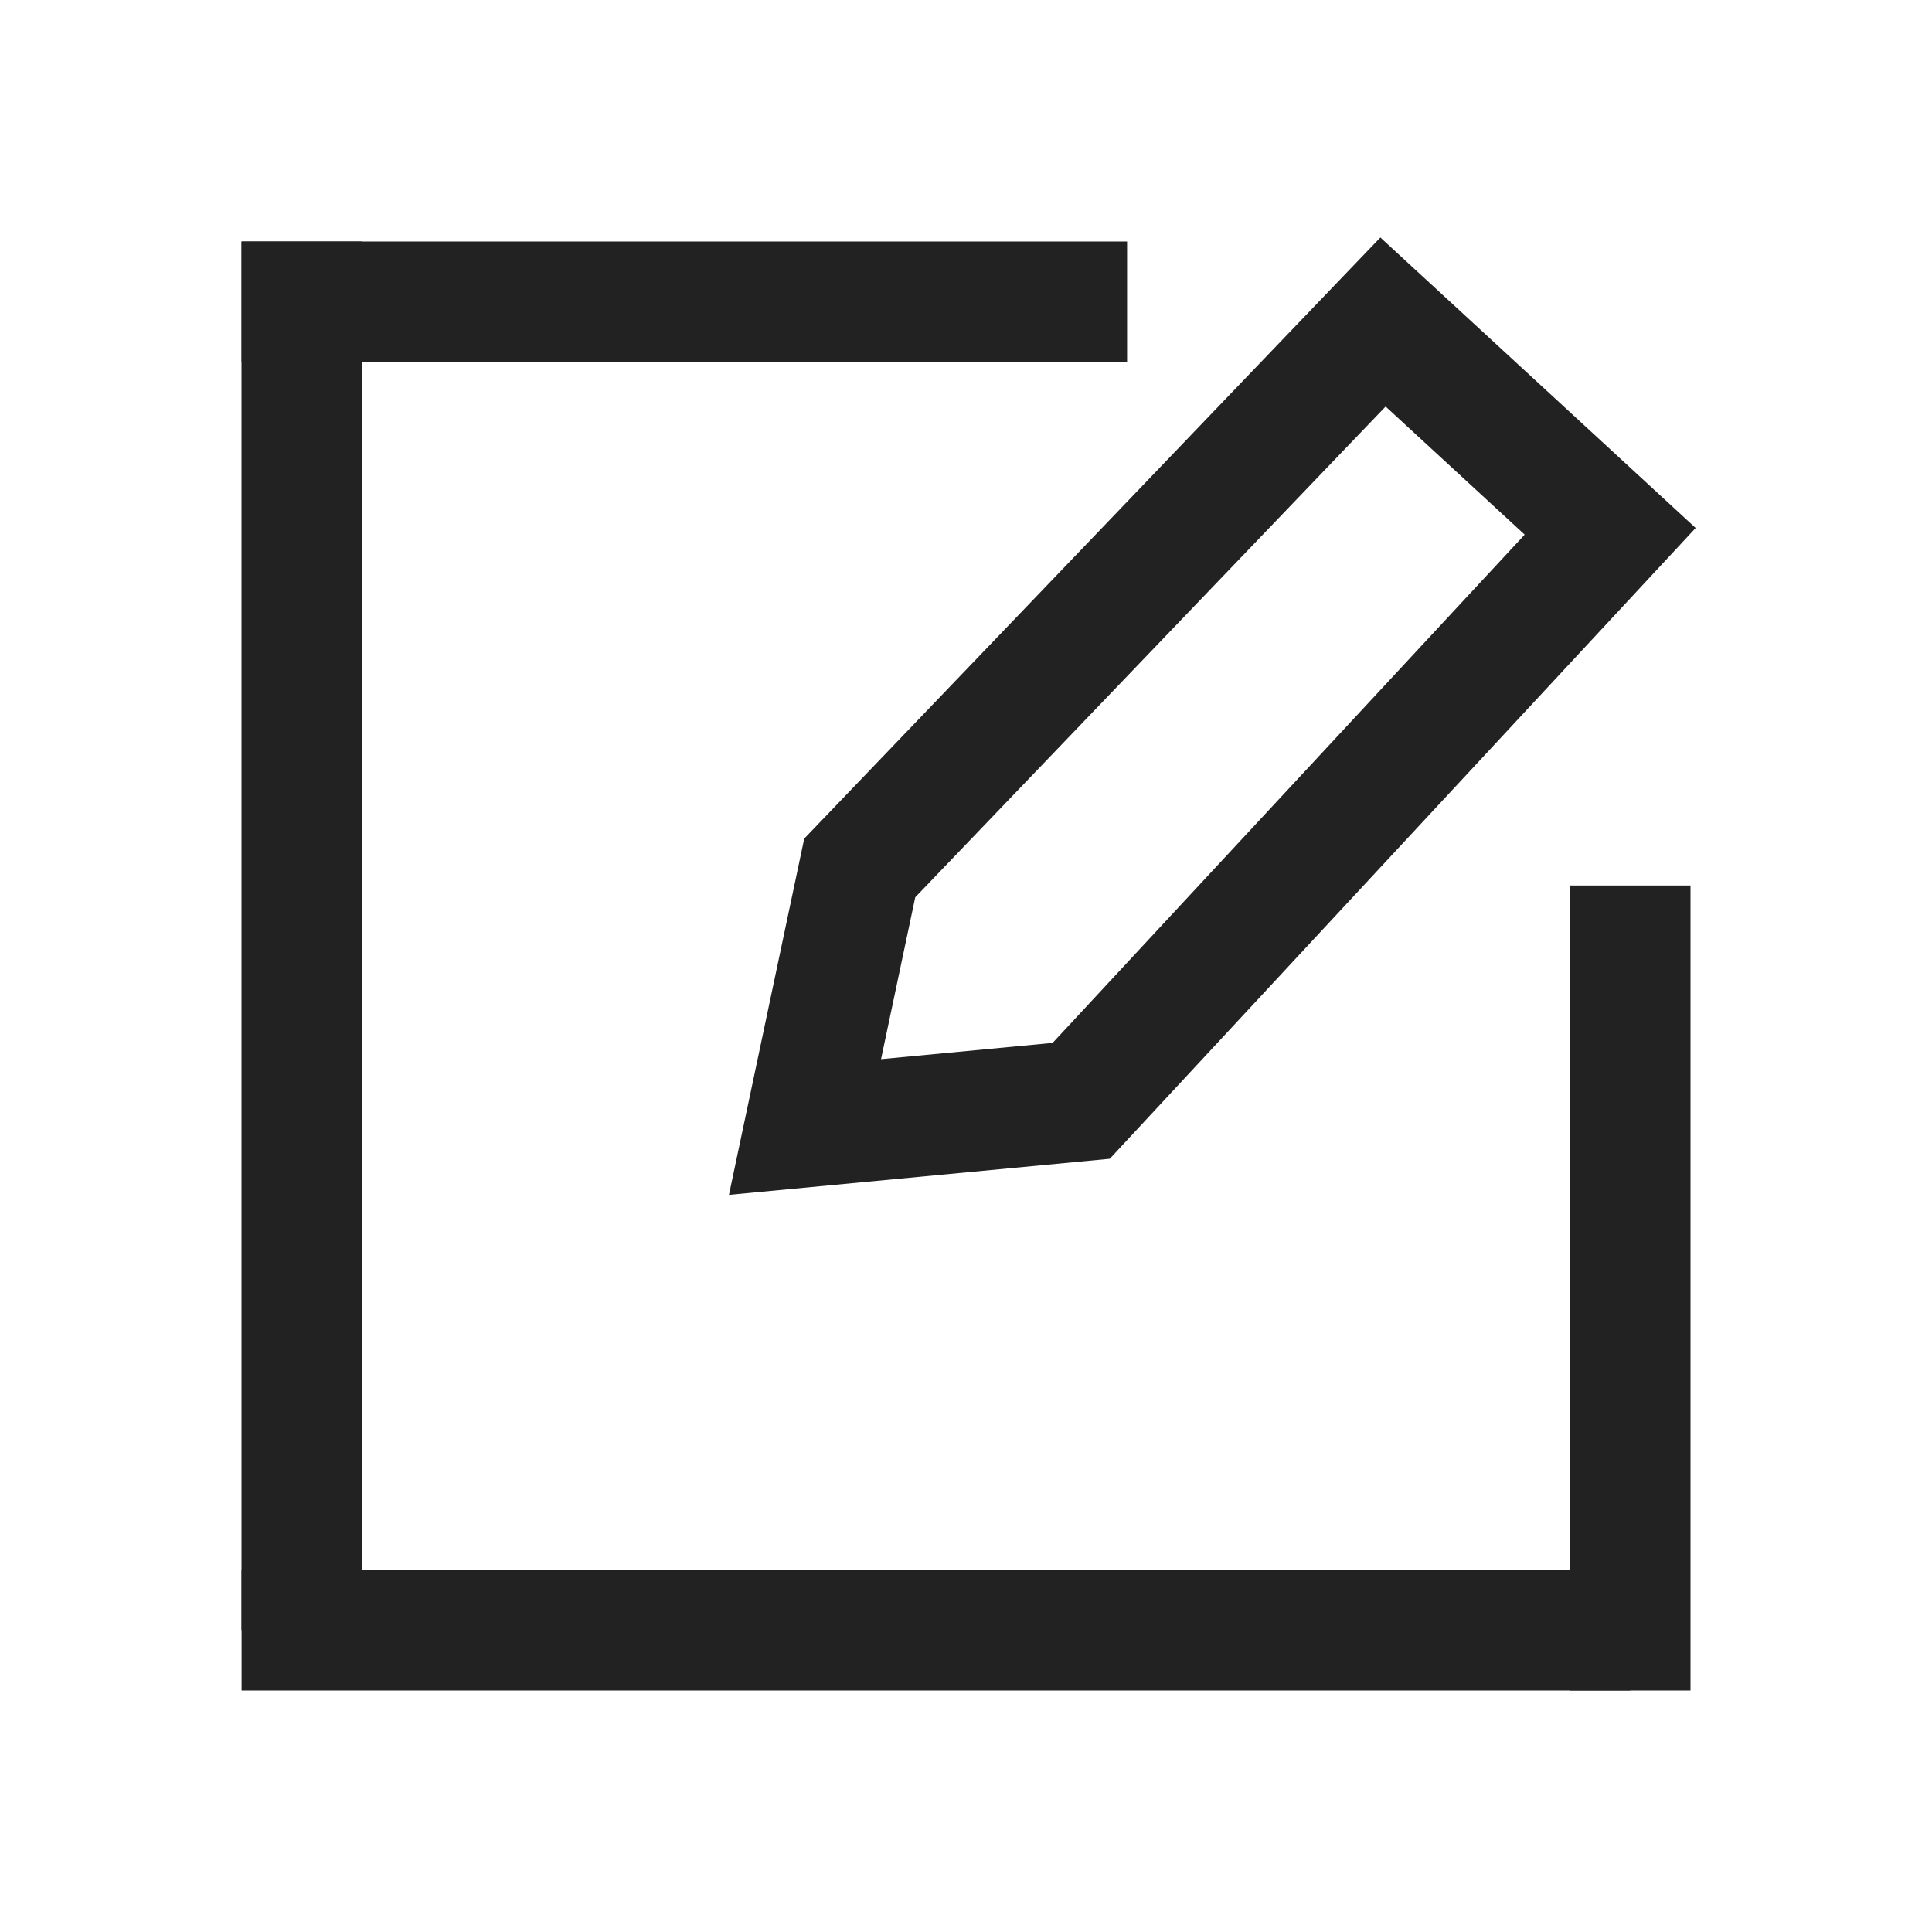
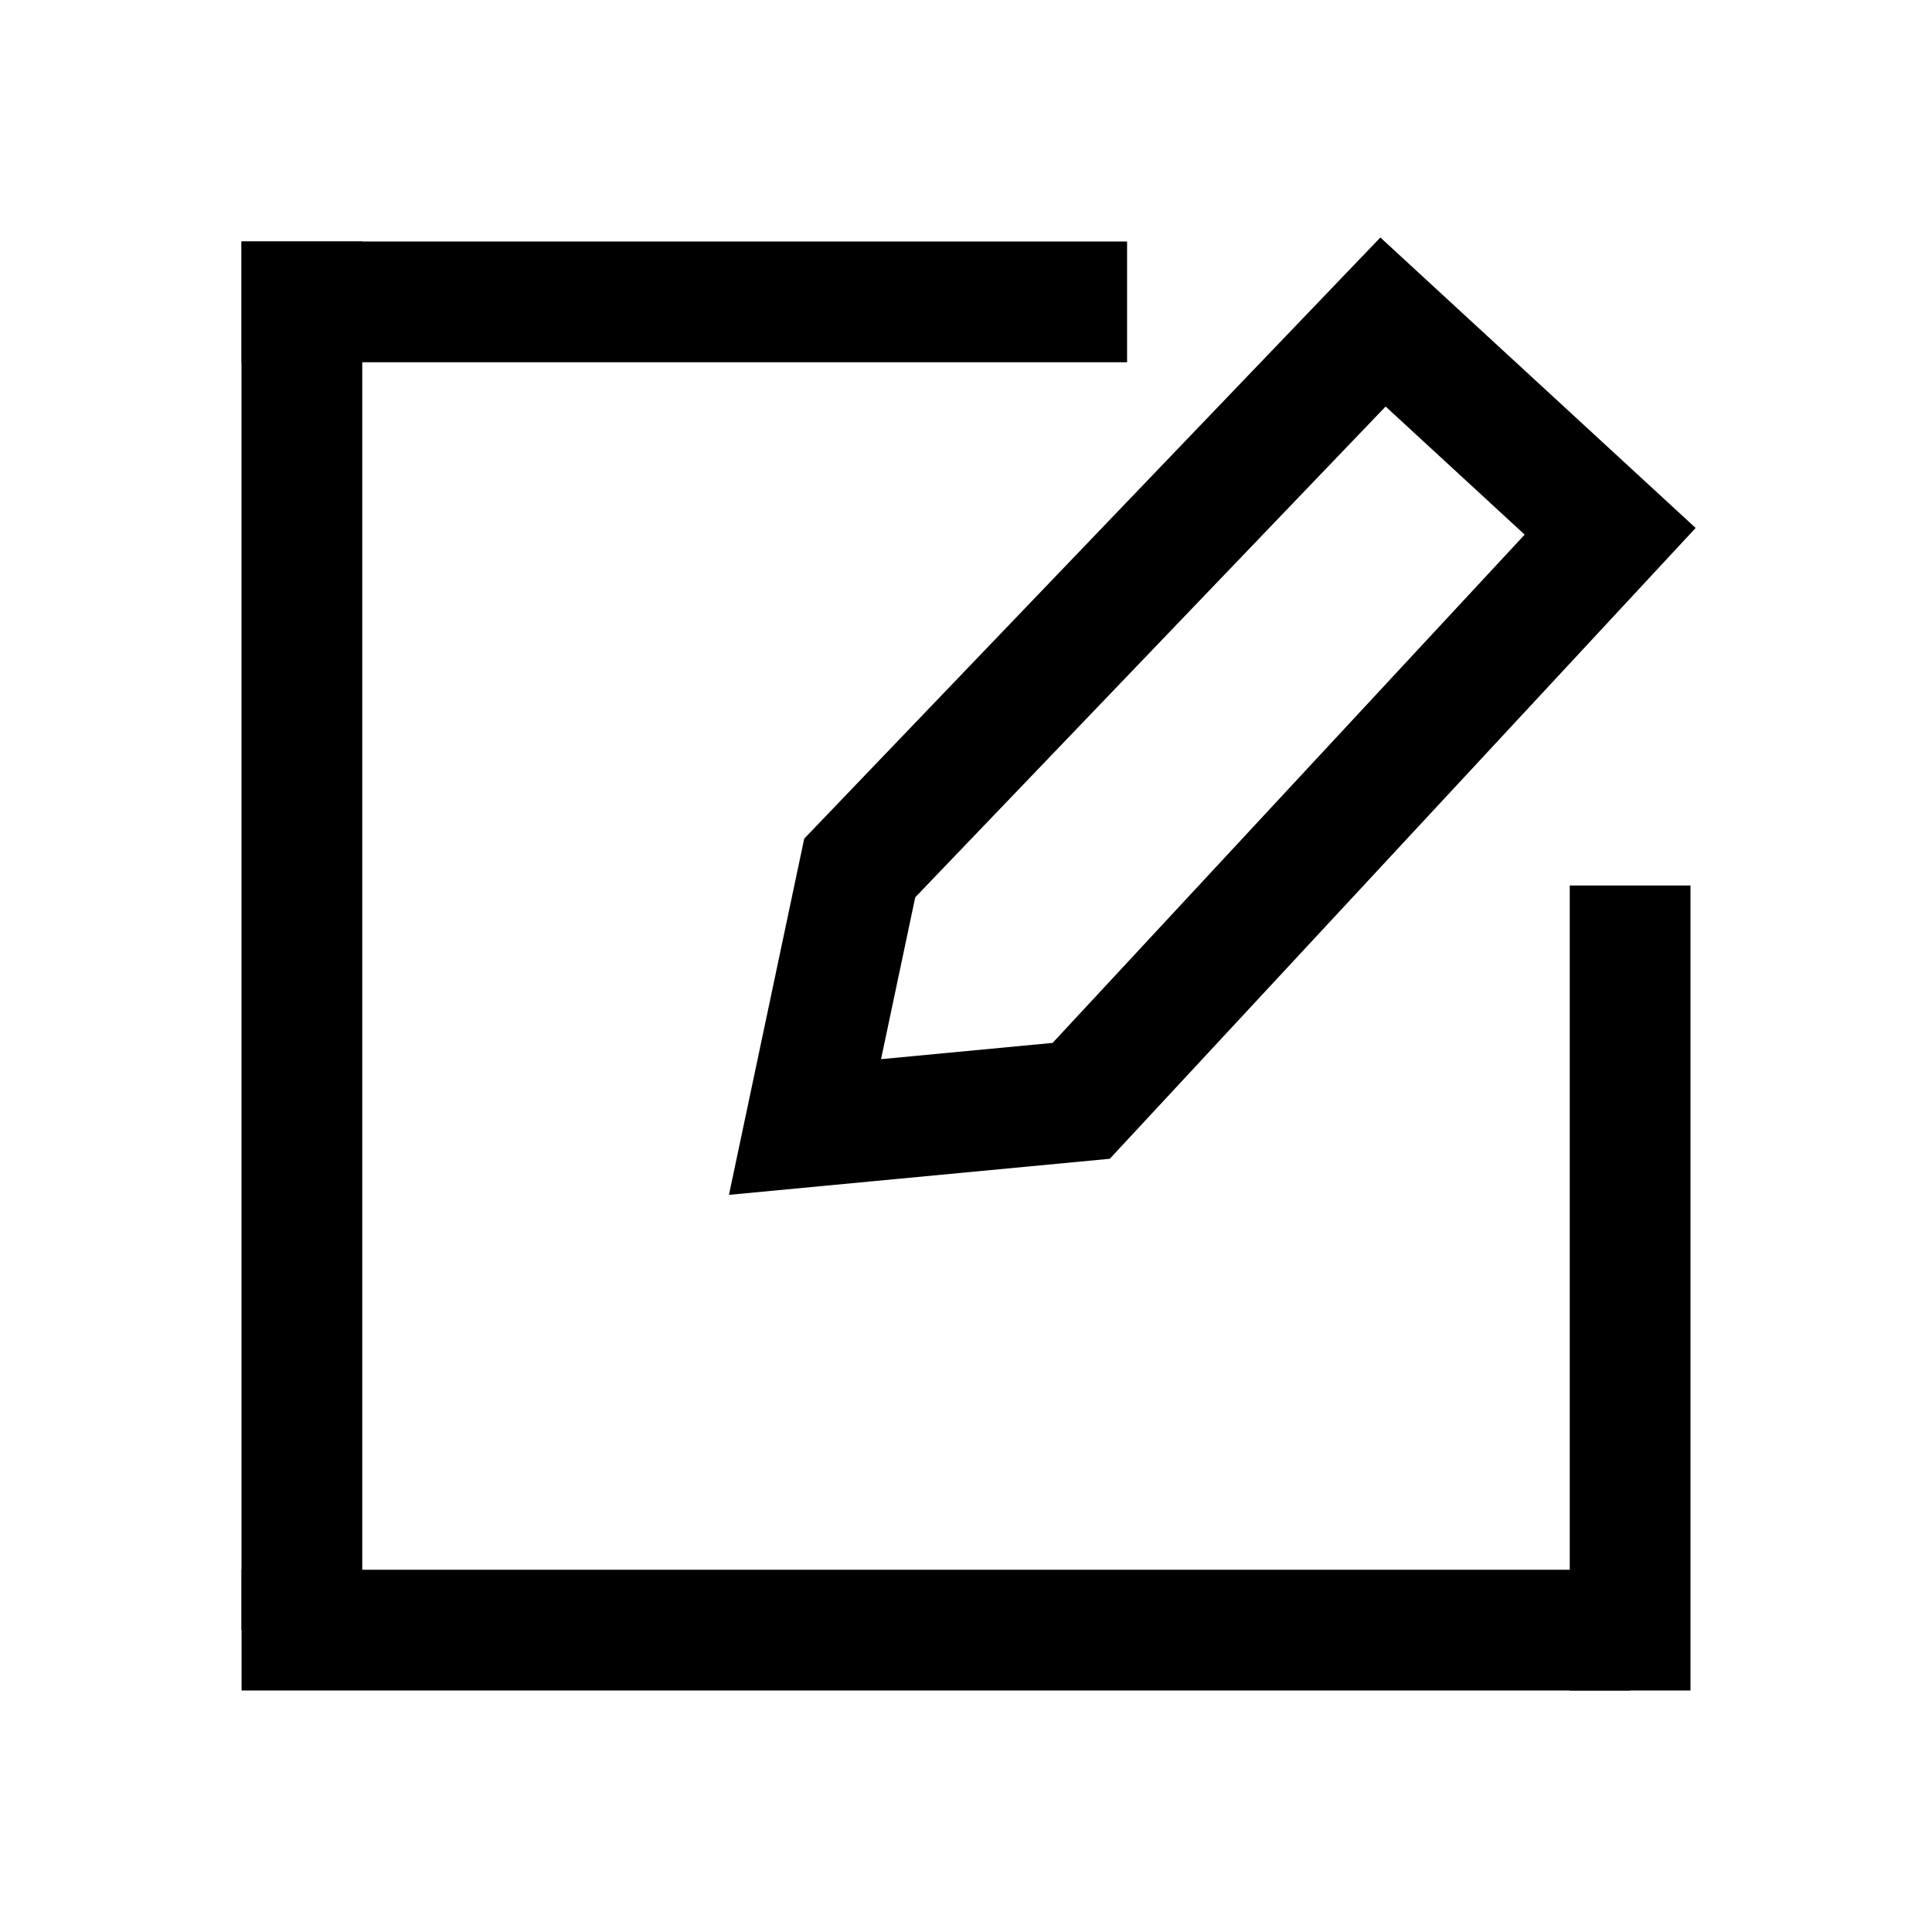
<svg xmlns="http://www.w3.org/2000/svg" id="write_24" data-name="write(h24)" viewBox="0 0 24 24">
  <path d="M0 0h24v24H0z" style="fill:none" data-name="keyline/24px" />
-   <path data-name="사각형 151624" transform="translate(3.001 3)" style="fill:#222" d="M0 0h11v1.5H0z" />
-   <path data-name="사각형 151625" transform="translate(3.001 19.5)" style="fill:#222" d="M0 0h17.25v1.5H0z" />
-   <path data-name="사각형 151626" transform="rotate(90 .75 3.75)" style="fill:#222" d="M0 0h17.25v1.5H0z" />
-   <path data-name="사각형 151627" transform="rotate(90 5 16)" style="fill:#222" d="M0 0h10v1.5H0z" />
-   <path d="m267.969 159.305.68-3.218 6.5-6.782 2.822 2.6-6.571 7.075z" transform="translate(-257.969 -145.305)" style="stroke:#222;stroke-width:1.5px;fill:none" />
+   <path data-name="사각형 151624" transform="translate(3.001 3)" style="fill:currentColor" d="M0 0h11v1.5H0z" />
+   <path data-name="사각형 151625" transform="translate(3.001 19.5)" style="fill:currentColor" d="M0 0h17.25v1.5H0z" />
+   <path data-name="사각형 151626" transform="rotate(90 .75 3.75)" style="fill:currentColor" d="M0 0h17.25v1.5H0z" />
+   <path data-name="사각형 151627" transform="rotate(90 5 16)" style="fill:currentColor" d="M0 0h10v1.5H0z" />
+   <path d="m267.969 159.305.68-3.218 6.5-6.782 2.822 2.6-6.571 7.075z" transform="translate(-257.969 -145.305)" style="stroke:currentColor;stroke-width:1.5px;fill:none" />
</svg>
